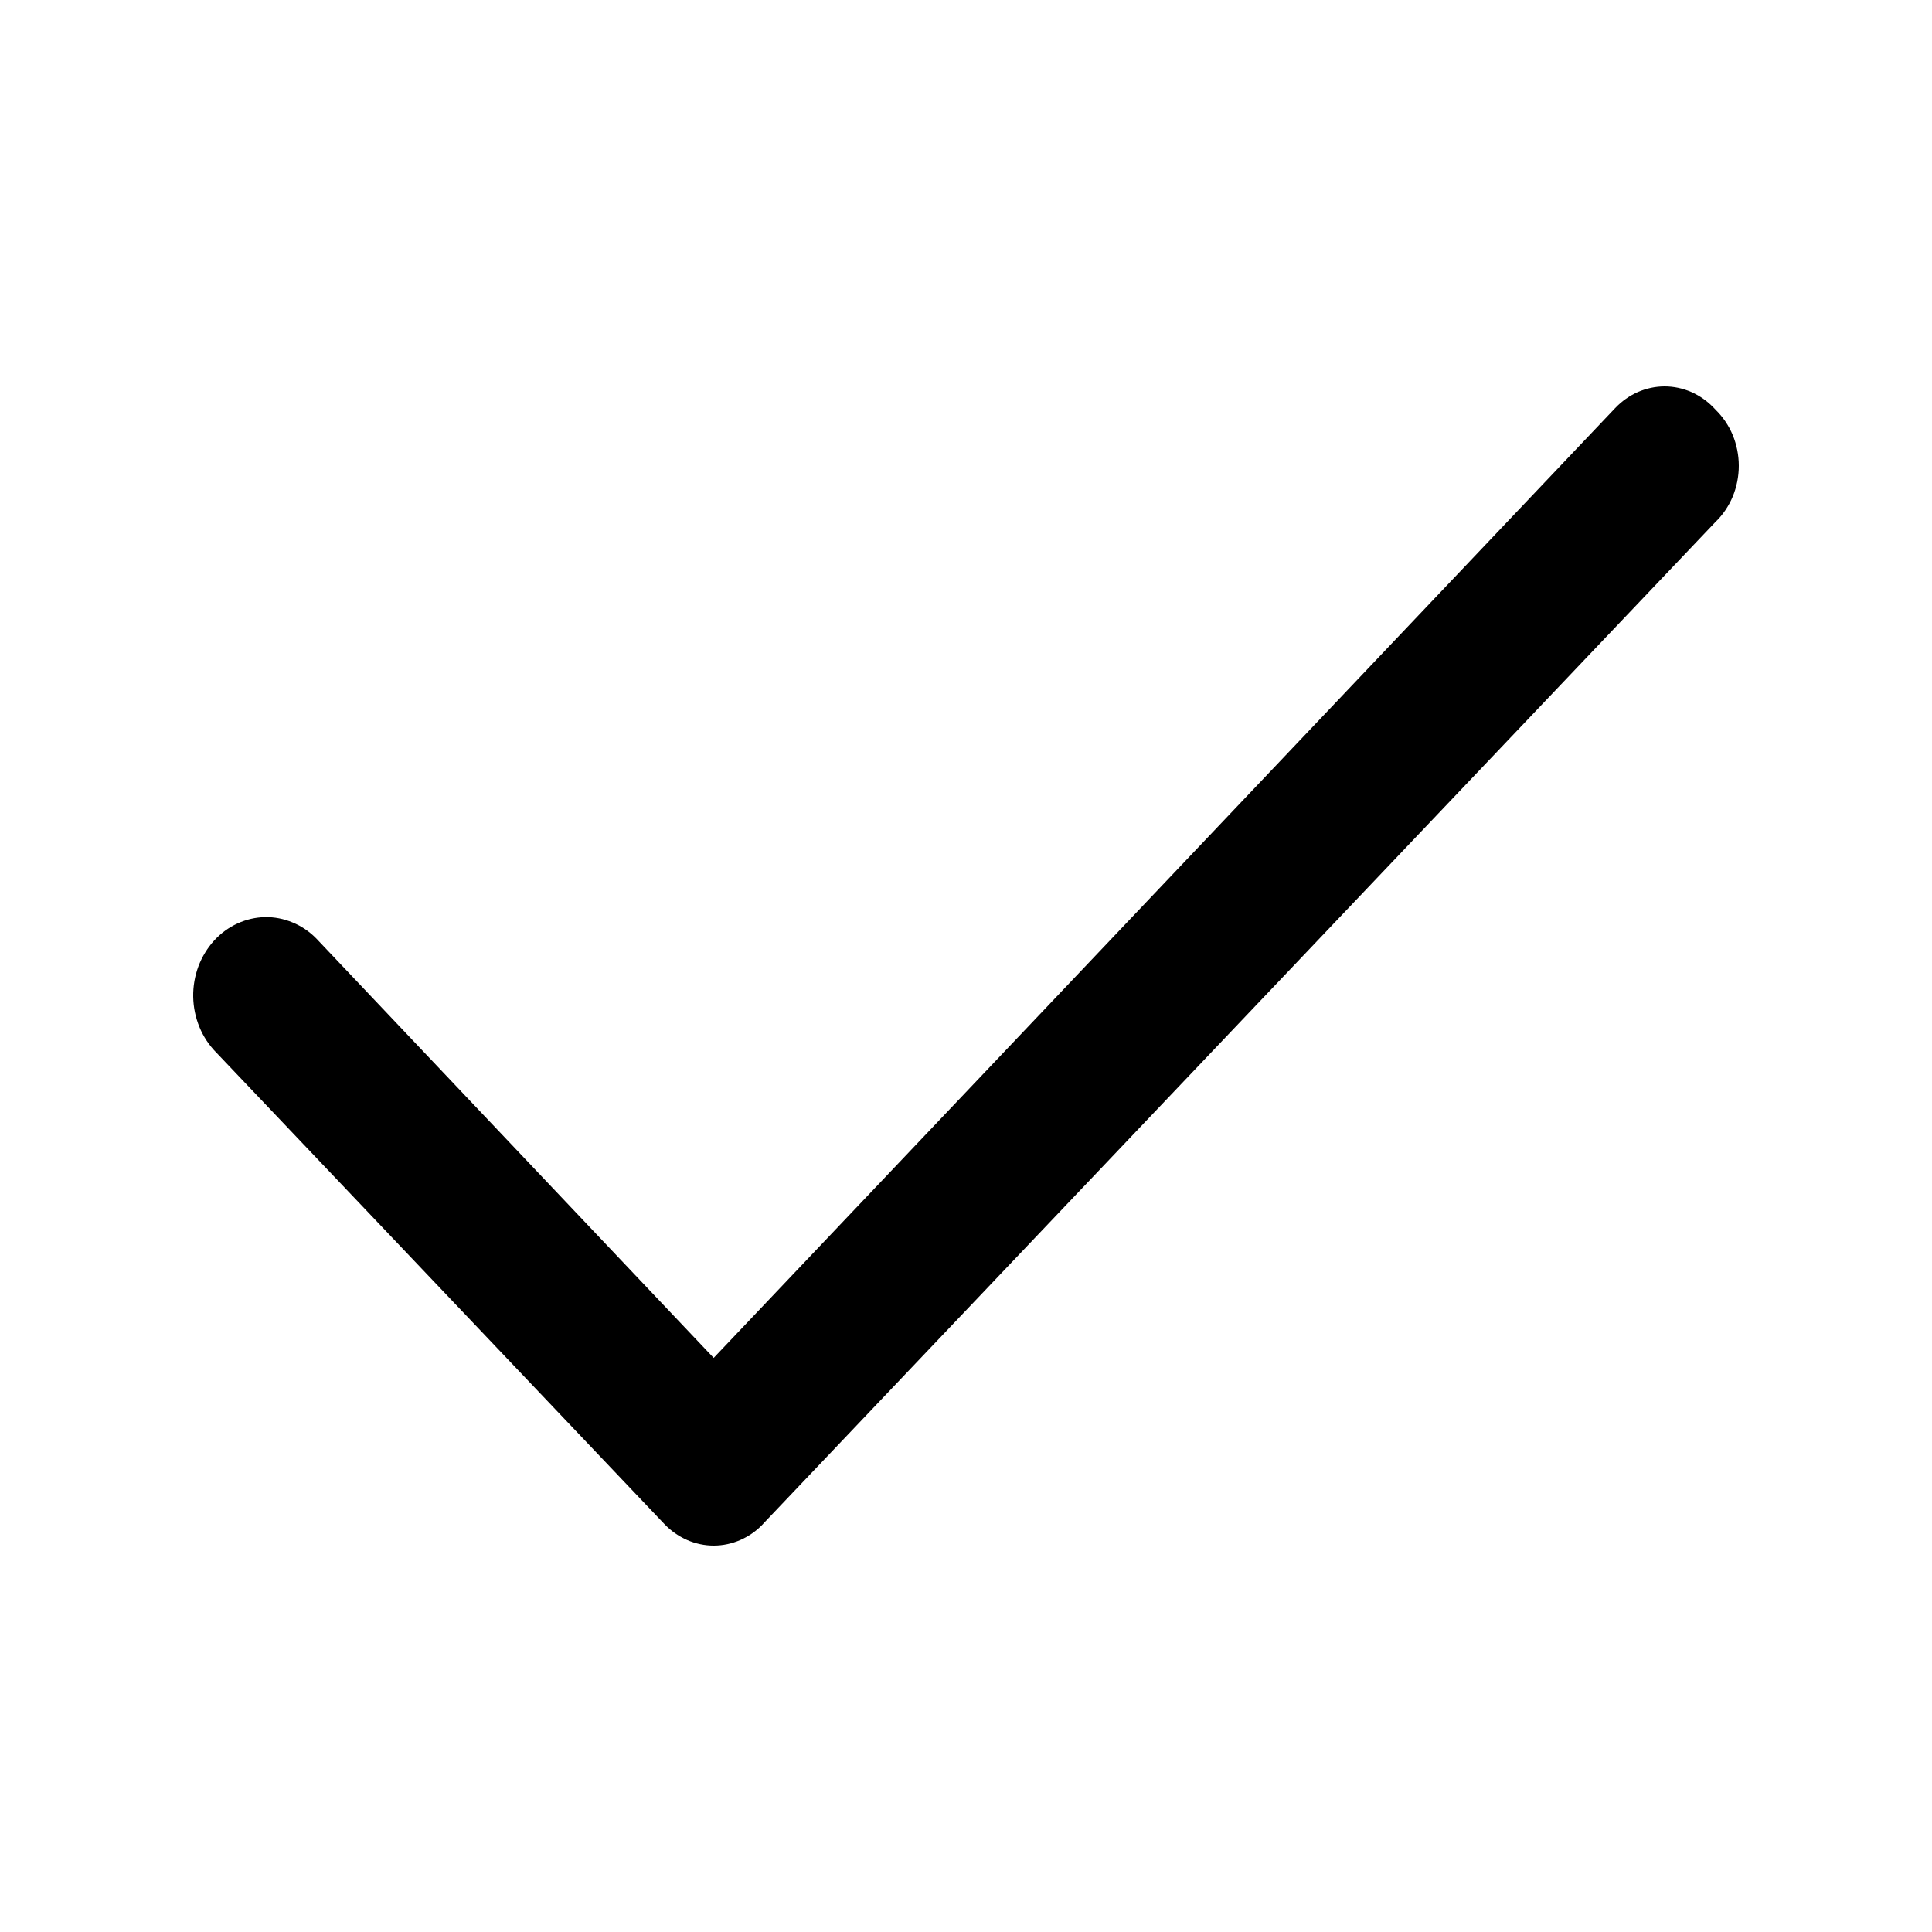
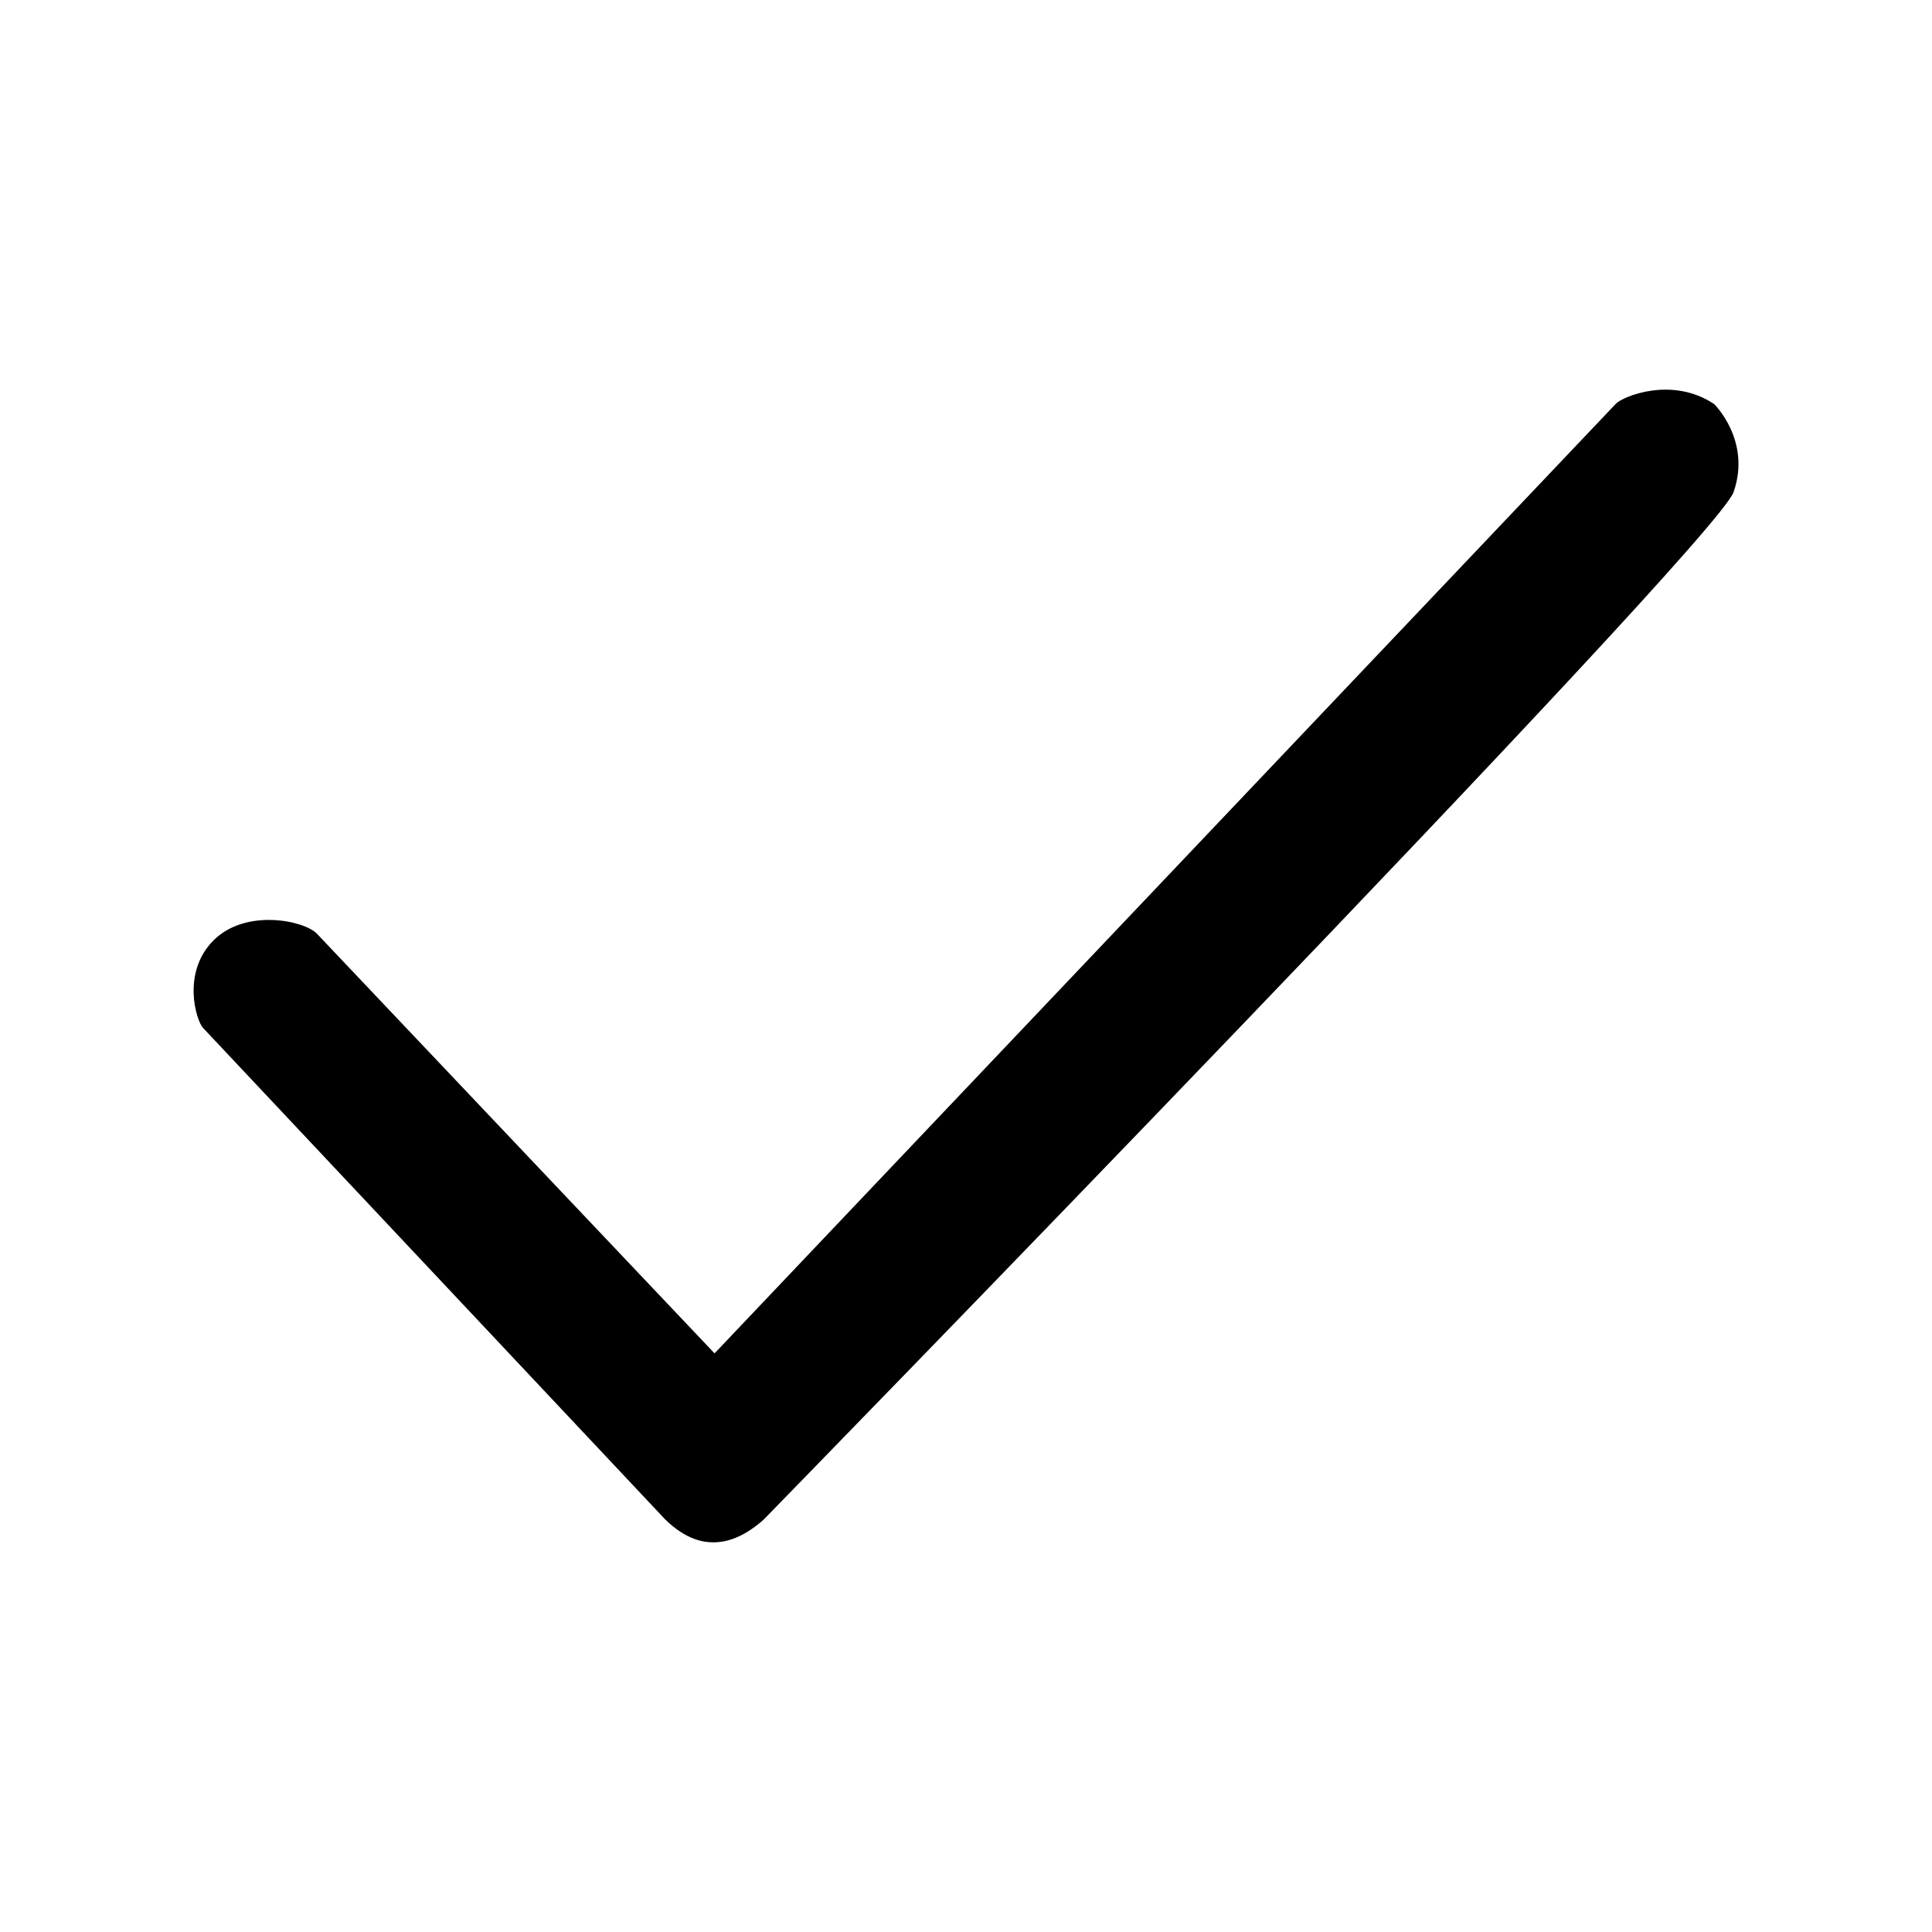
<svg xmlns="http://www.w3.org/2000/svg" viewBox="0 0 20 20">
-   <path d="M16.718 4.227L16.719 4.226C16.788 4.153 16.868 4.097 16.956 4.058C17.044 4.02 17.138 4 17.232 4C17.326 4 17.42 4.02 17.508 4.058C17.596 4.097 17.676 4.153 17.745 4.226L17.76 4.242C17.834 4.314 17.895 4.403 17.937 4.503C17.978 4.603 18 4.712 18 4.822C18 4.932 17.978 5.041 17.937 5.141C17.895 5.241 17.834 5.33 17.76 5.402L17.753 5.409L7.902 15.772L7.901 15.774C7.833 15.847 7.752 15.903 7.664 15.942C7.576 15.98 7.483 16 7.388 16C7.294 16 7.2 15.98 7.113 15.942C7.025 15.903 6.944 15.847 6.875 15.774L2.242 10.899L2.236 10.893C2.164 10.819 2.105 10.731 2.065 10.633C2.024 10.534 2.002 10.427 2 10.319C1.998 10.21 2.017 10.103 2.054 10.003C2.092 9.903 2.148 9.812 2.217 9.736C2.287 9.66 2.369 9.6 2.46 9.559C2.55 9.518 2.646 9.496 2.743 9.494C2.84 9.492 2.937 9.511 3.028 9.549C3.119 9.586 3.202 9.642 3.273 9.714L7.388 14.057L16.718 4.227Z" />
+   <path d="M 16.727 4.18 L 16.728 4.179 C 16.797 4.106 17.307 3.89 17.745 4.183 C 17.745 4.183 18.132 4.56 17.946 5.094 C 17.76 5.628 7.911 15.725 7.911 15.725 L 7.91 15.727 C 7.652 15.958 7.46 15.966 7.382 15.966 C 7.288 15.966 7.106 15.945 6.884 15.727 L 2.103 10.642 C 2.031 10.569 1.877 10.067 2.211 9.734 C 2.545 9.401 3.152 9.529 3.282 9.667 L 7.397 14.01 L 16.727 4.18 Z" />
</svg>
